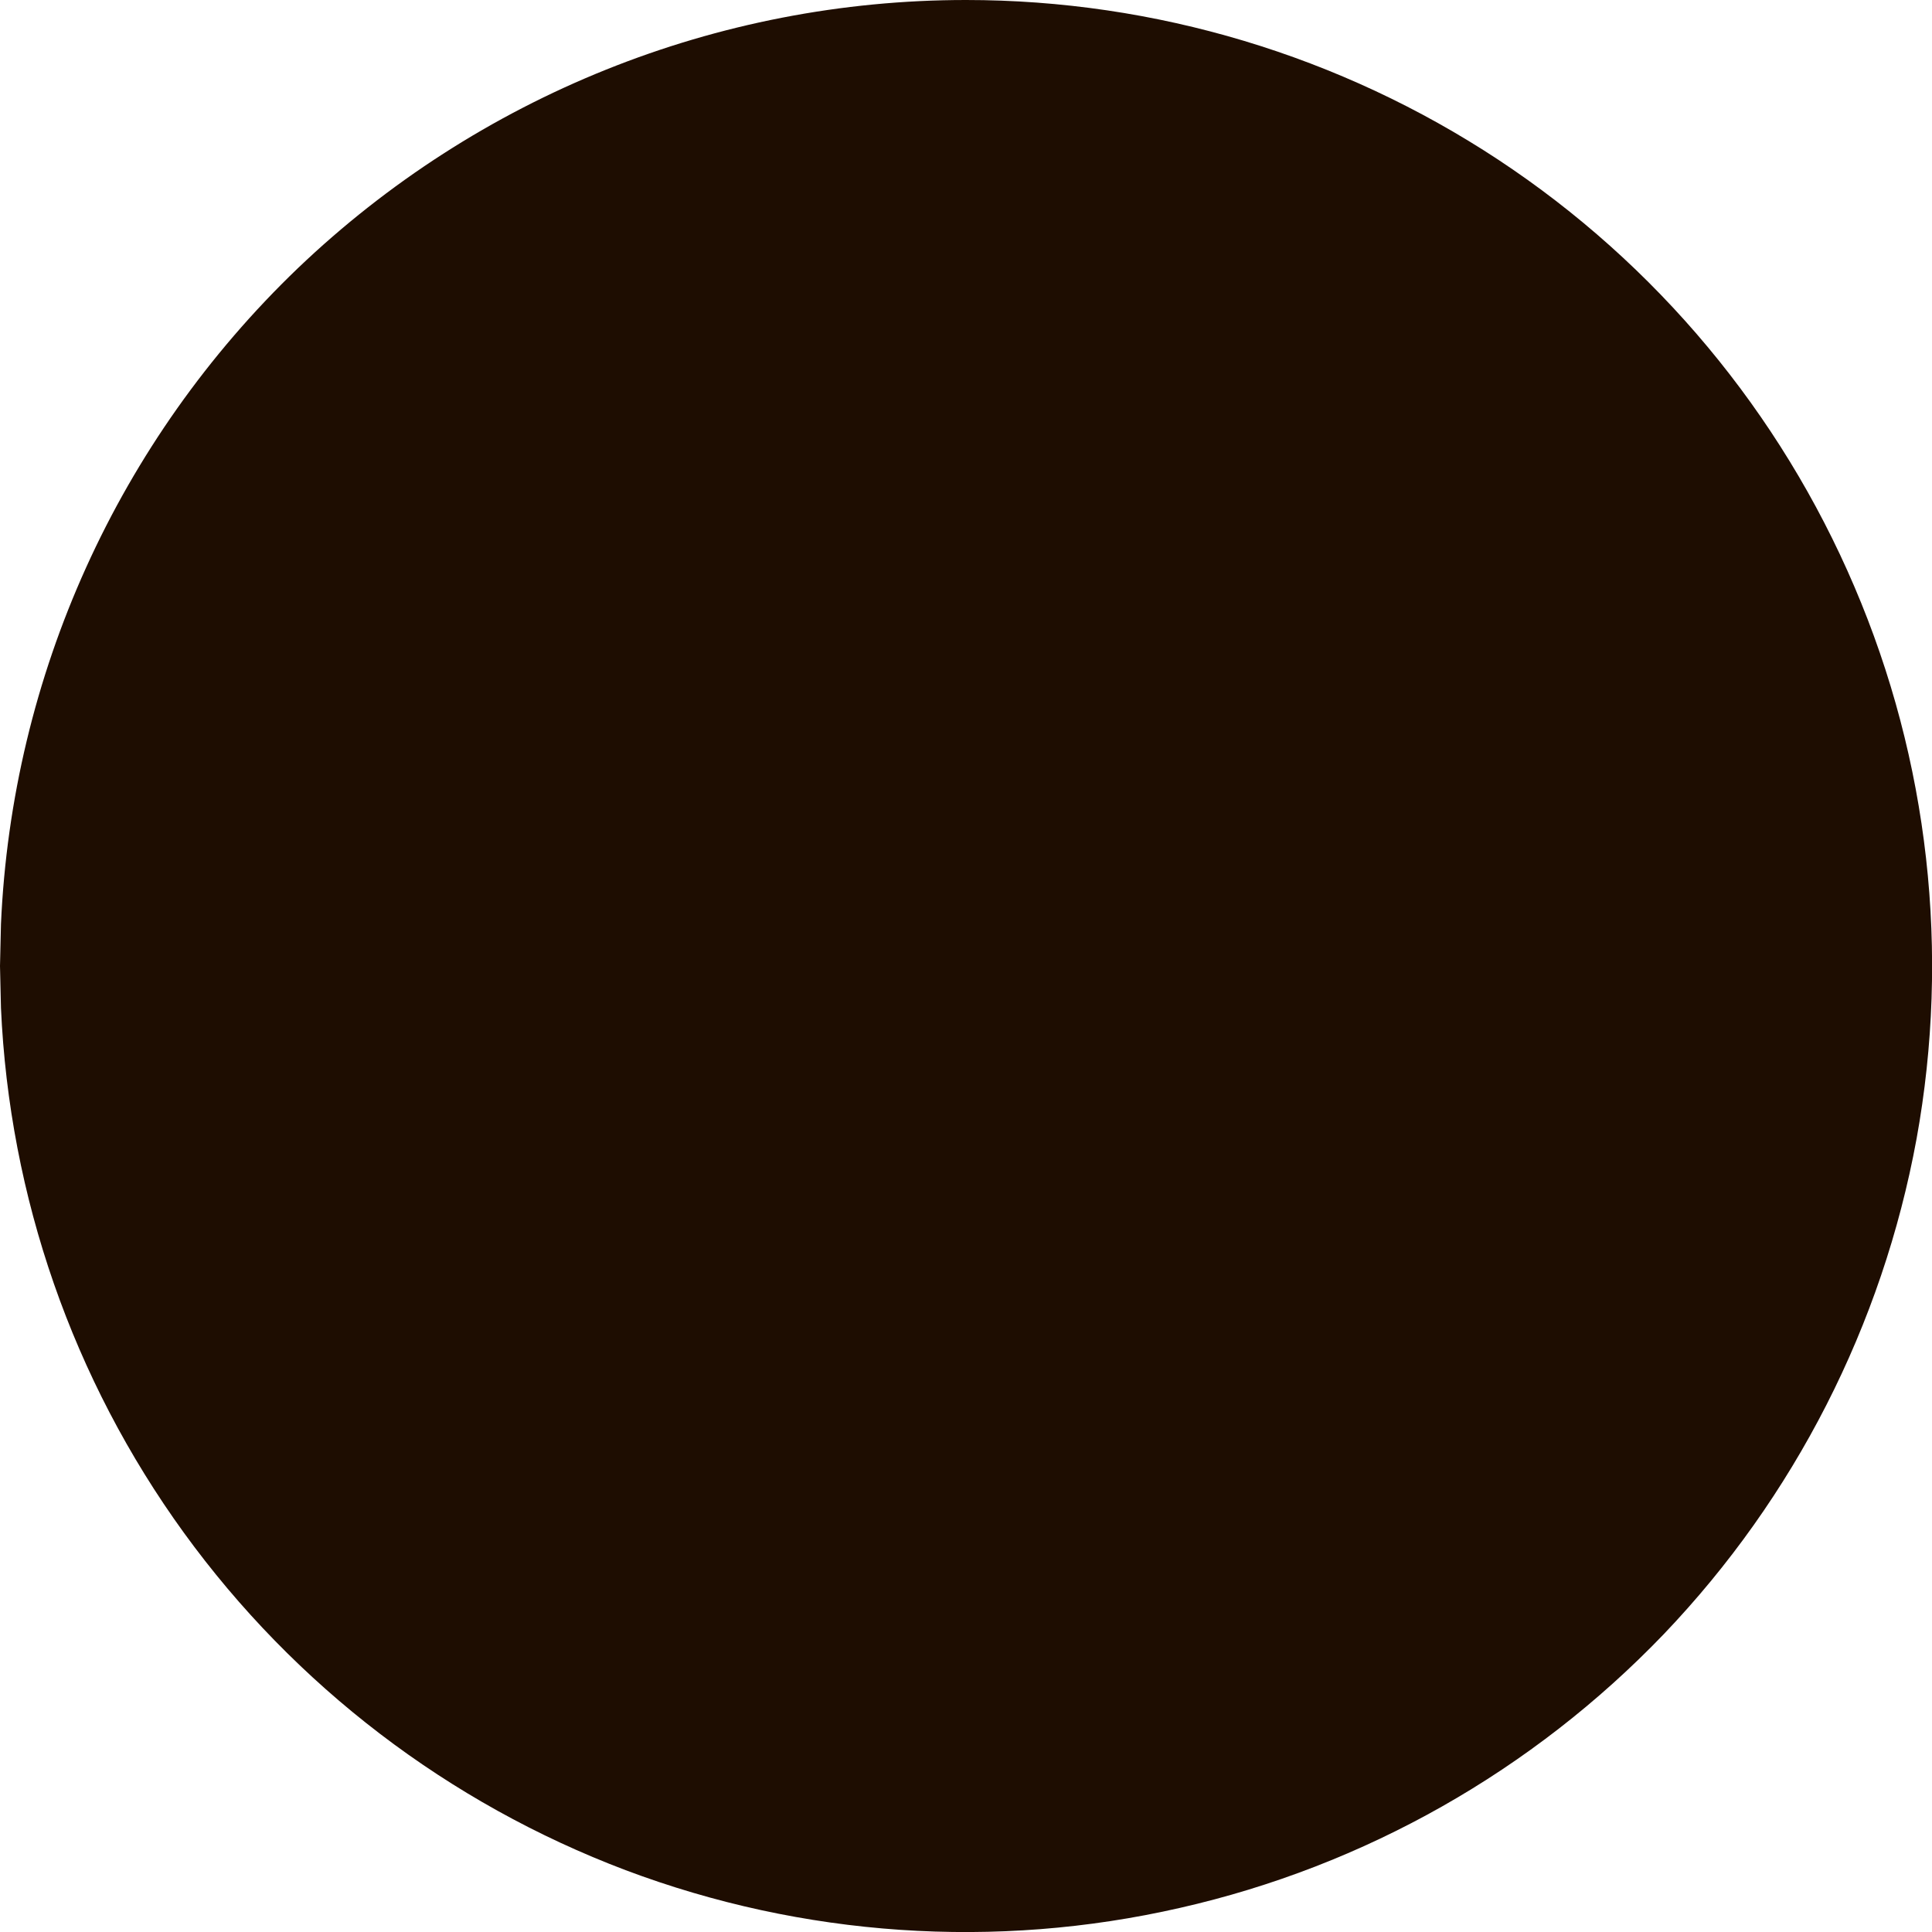
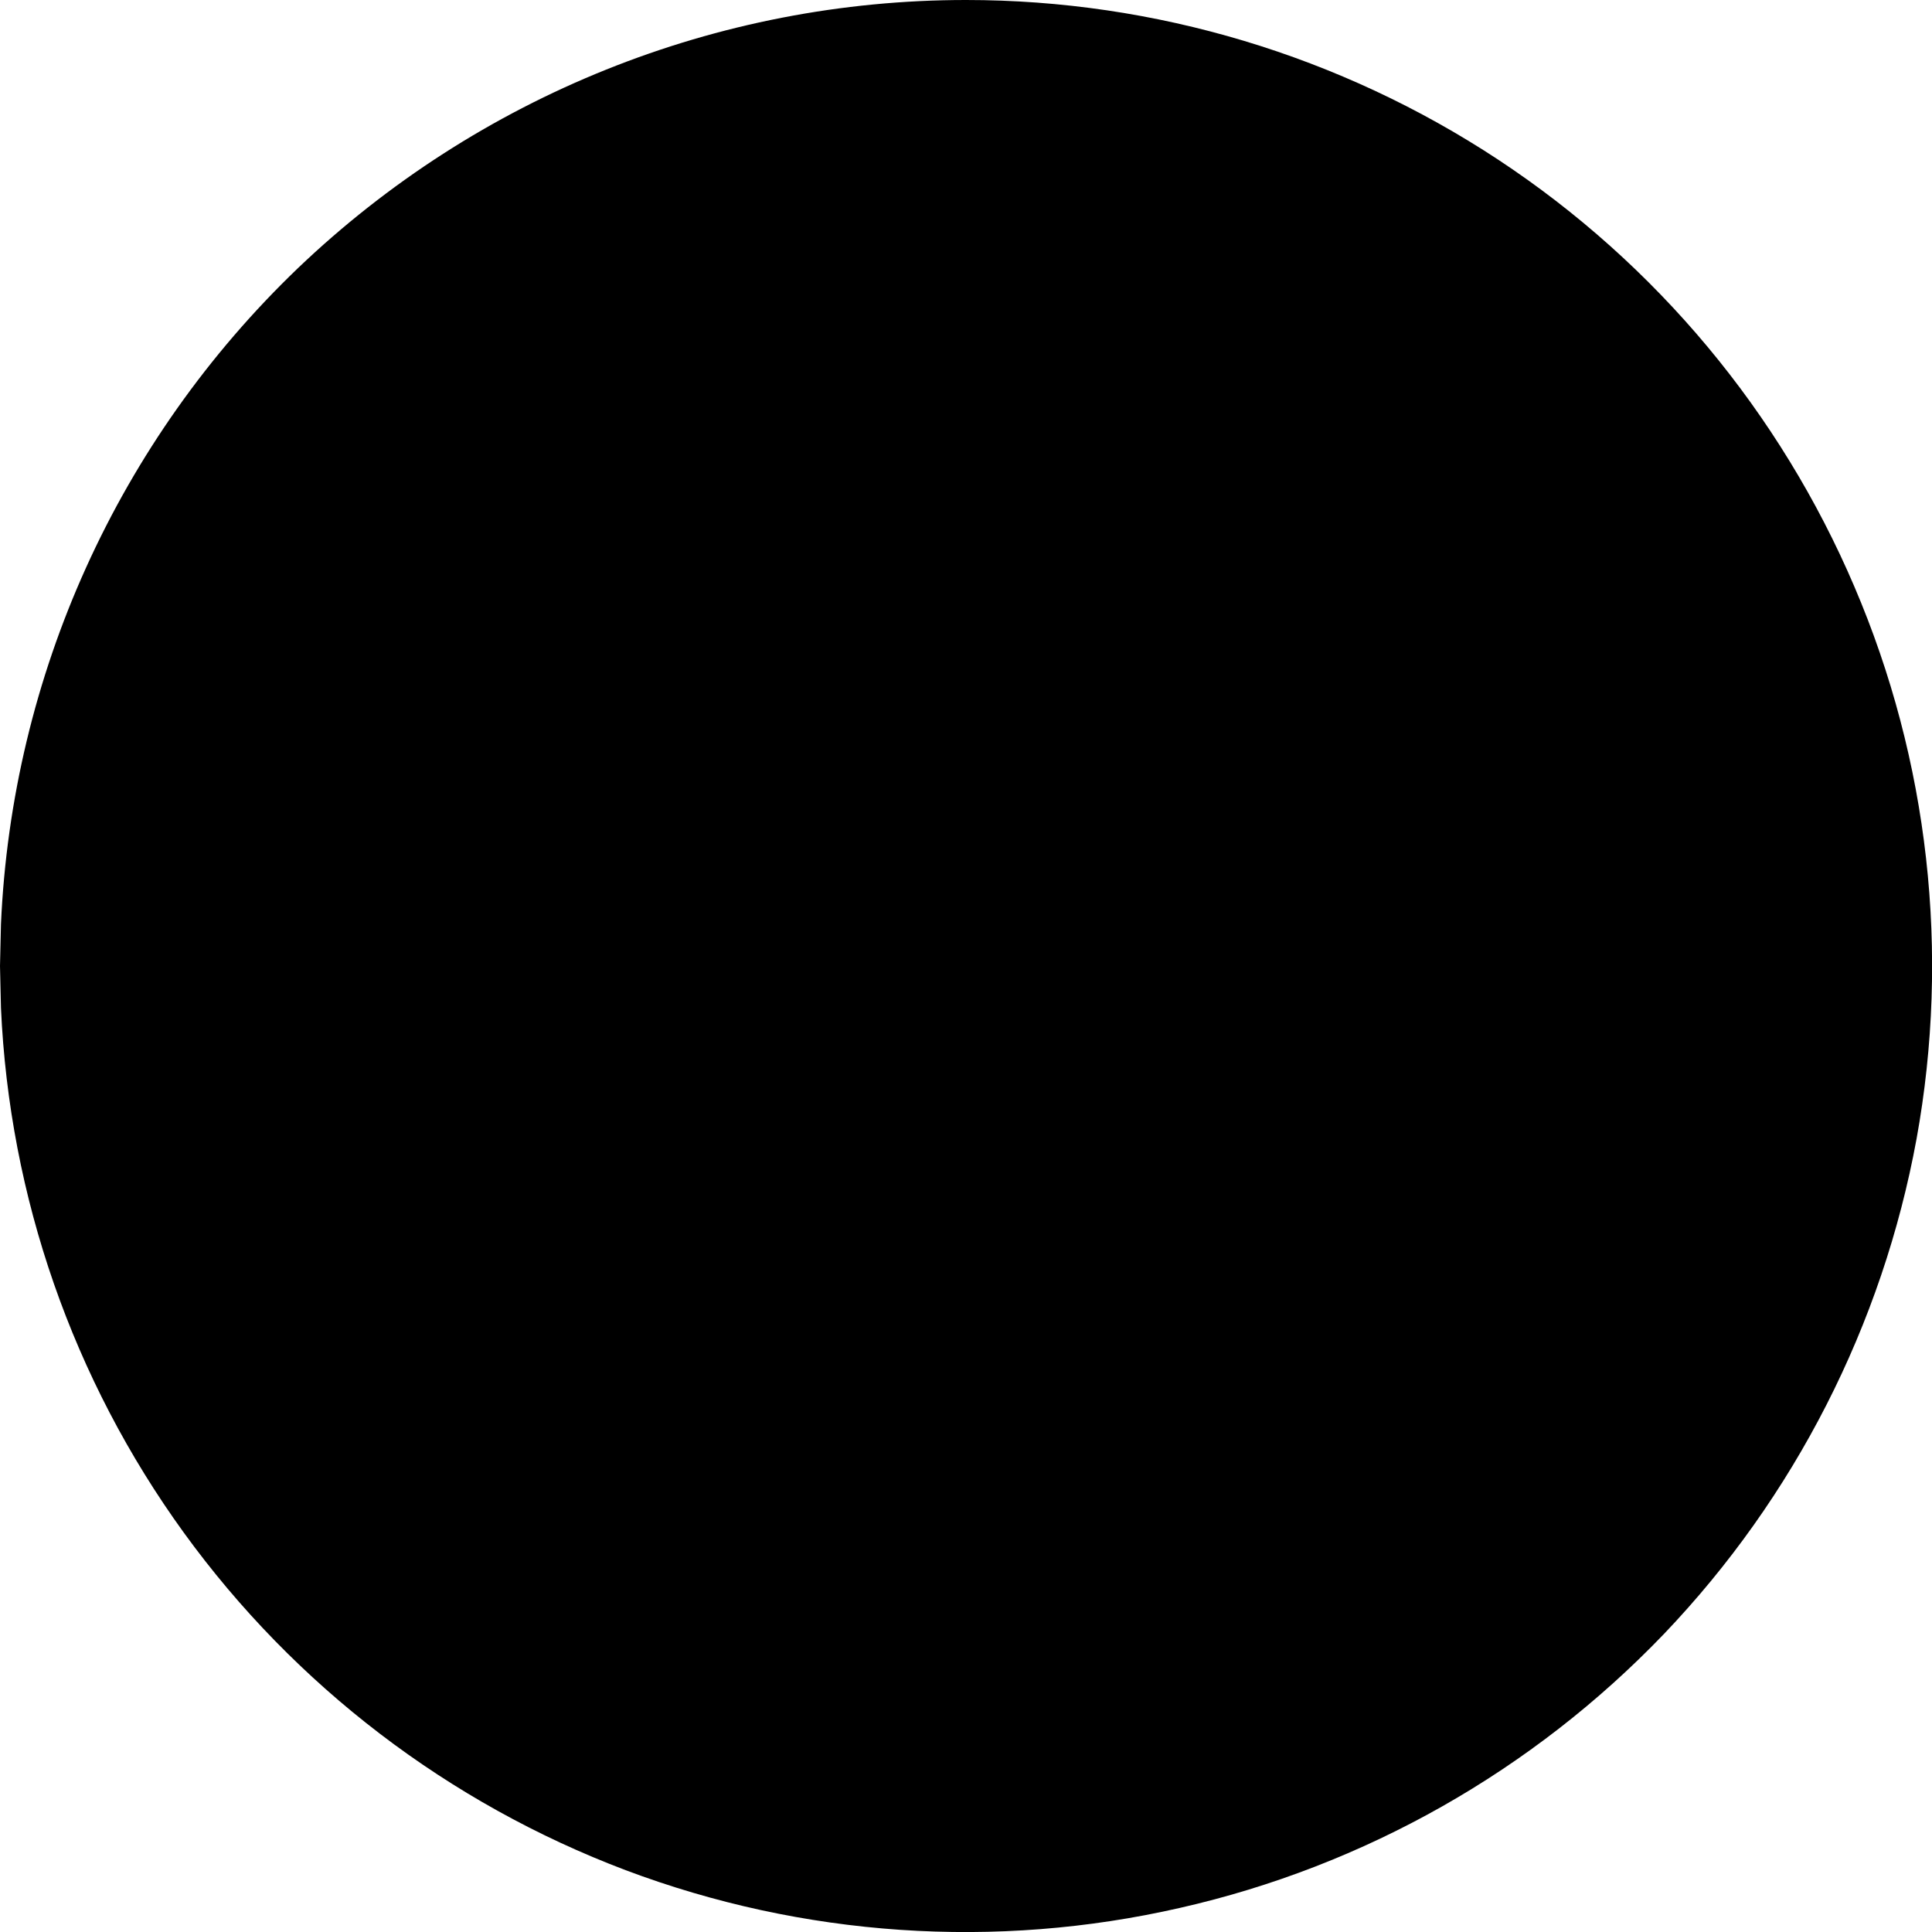
- <svg xmlns="http://www.w3.org/2000/svg" width="6" height="6" viewBox="0 0 6 6" fill="none">
-   <path d="M3 5.00934e-09C3.588 -3.39561e-05 4.163 0.173 4.653 0.496C5.144 0.82 5.528 1.281 5.759 1.822C5.99 2.362 6.057 2.959 5.952 3.537C5.846 4.115 5.573 4.65 5.167 5.075C4.76 5.499 4.238 5.795 3.665 5.925C3.092 6.056 2.493 6.015 1.943 5.808C1.393 5.6 0.916 5.236 0.571 4.76C0.226 4.284 0.029 3.717 0.003 3.13L0 3L0.003 2.87C0.037 2.097 0.367 1.368 0.925 0.833C1.484 0.299 2.227 4.46705e-05 3 5.00934e-09Z" fill="#1E0D01" />
+ <svg xmlns="http://www.w3.org/2000/svg" width="1em" height="em" viewBox="0 0 6 6" fill="currentColor">
+   <path d="M3 5.00934e-09C3.588 -3.39561e-05 4.163 0.173 4.653 0.496C5.144 0.82 5.528 1.281 5.759 1.822C5.99 2.362 6.057 2.959 5.952 3.537C5.846 4.115 5.573 4.65 5.167 5.075C4.76 5.499 4.238 5.795 3.665 5.925C3.092 6.056 2.493 6.015 1.943 5.808C1.393 5.6 0.916 5.236 0.571 4.76C0.226 4.284 0.029 3.717 0.003 3.13L0 3L0.003 2.87C0.037 2.097 0.367 1.368 0.925 0.833C1.484 0.299 2.227 4.46705e-05 3 5.00934e-09Z" fill="currentColor" />
</svg>
